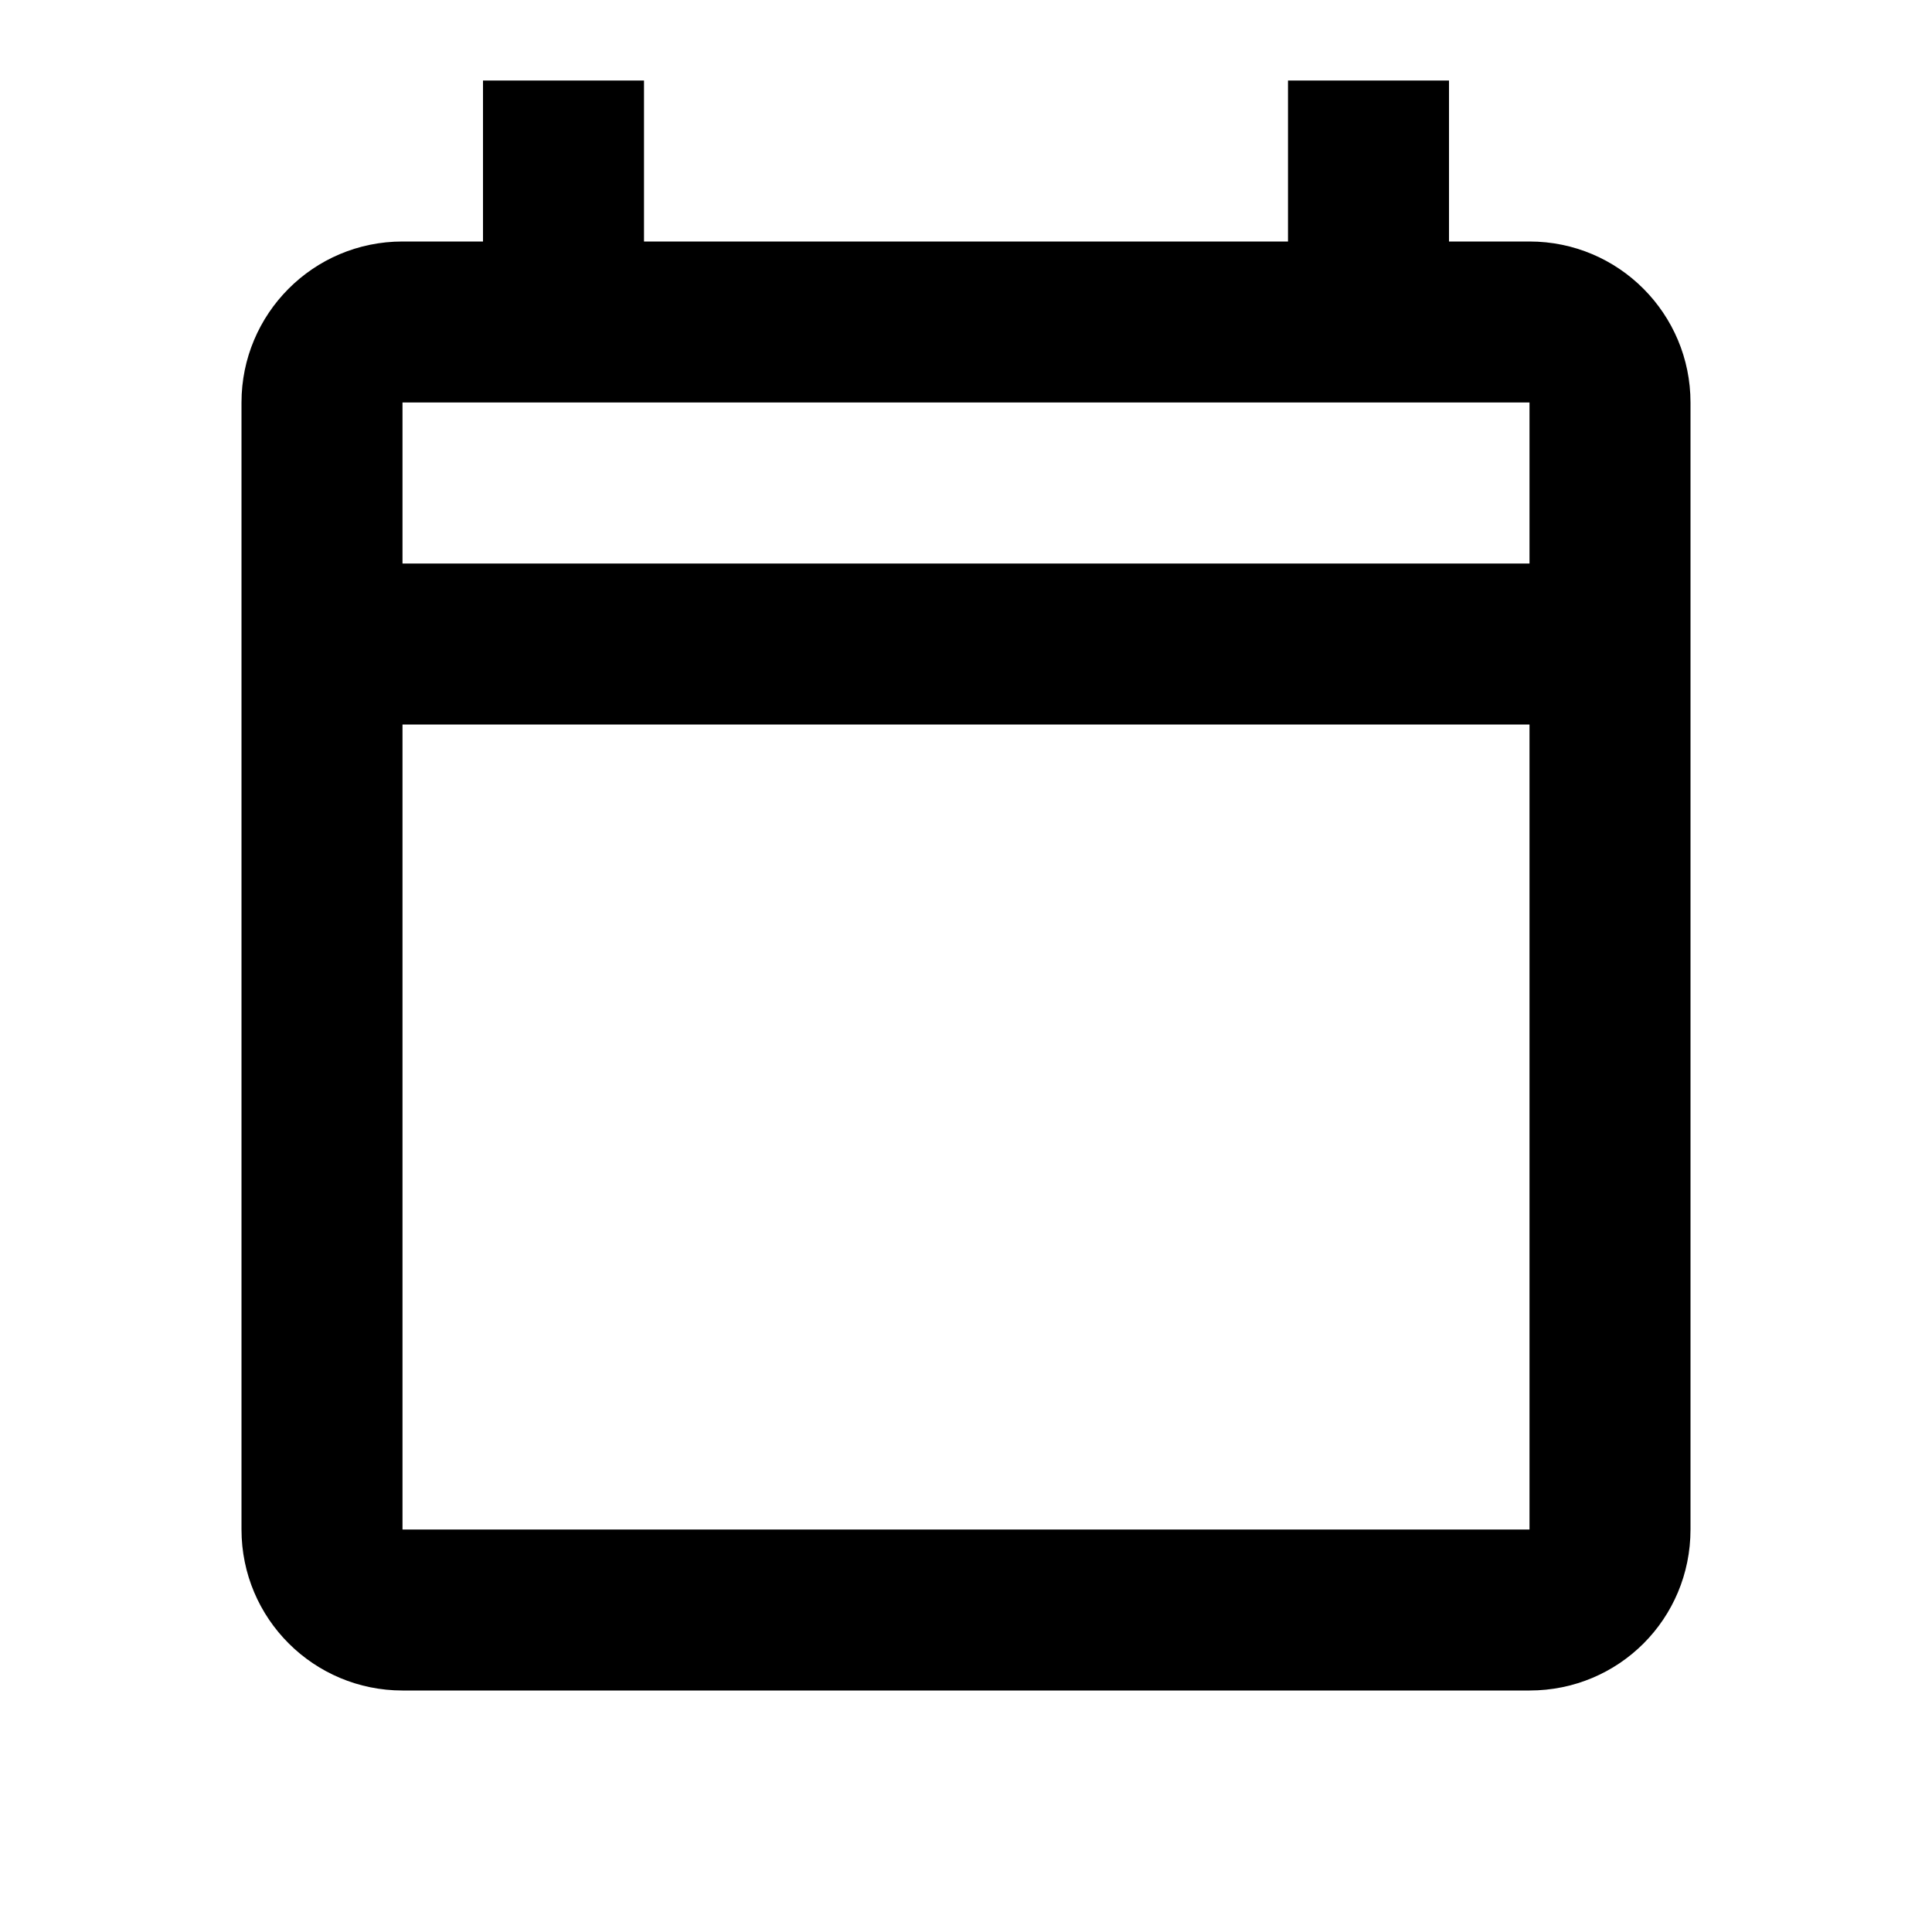
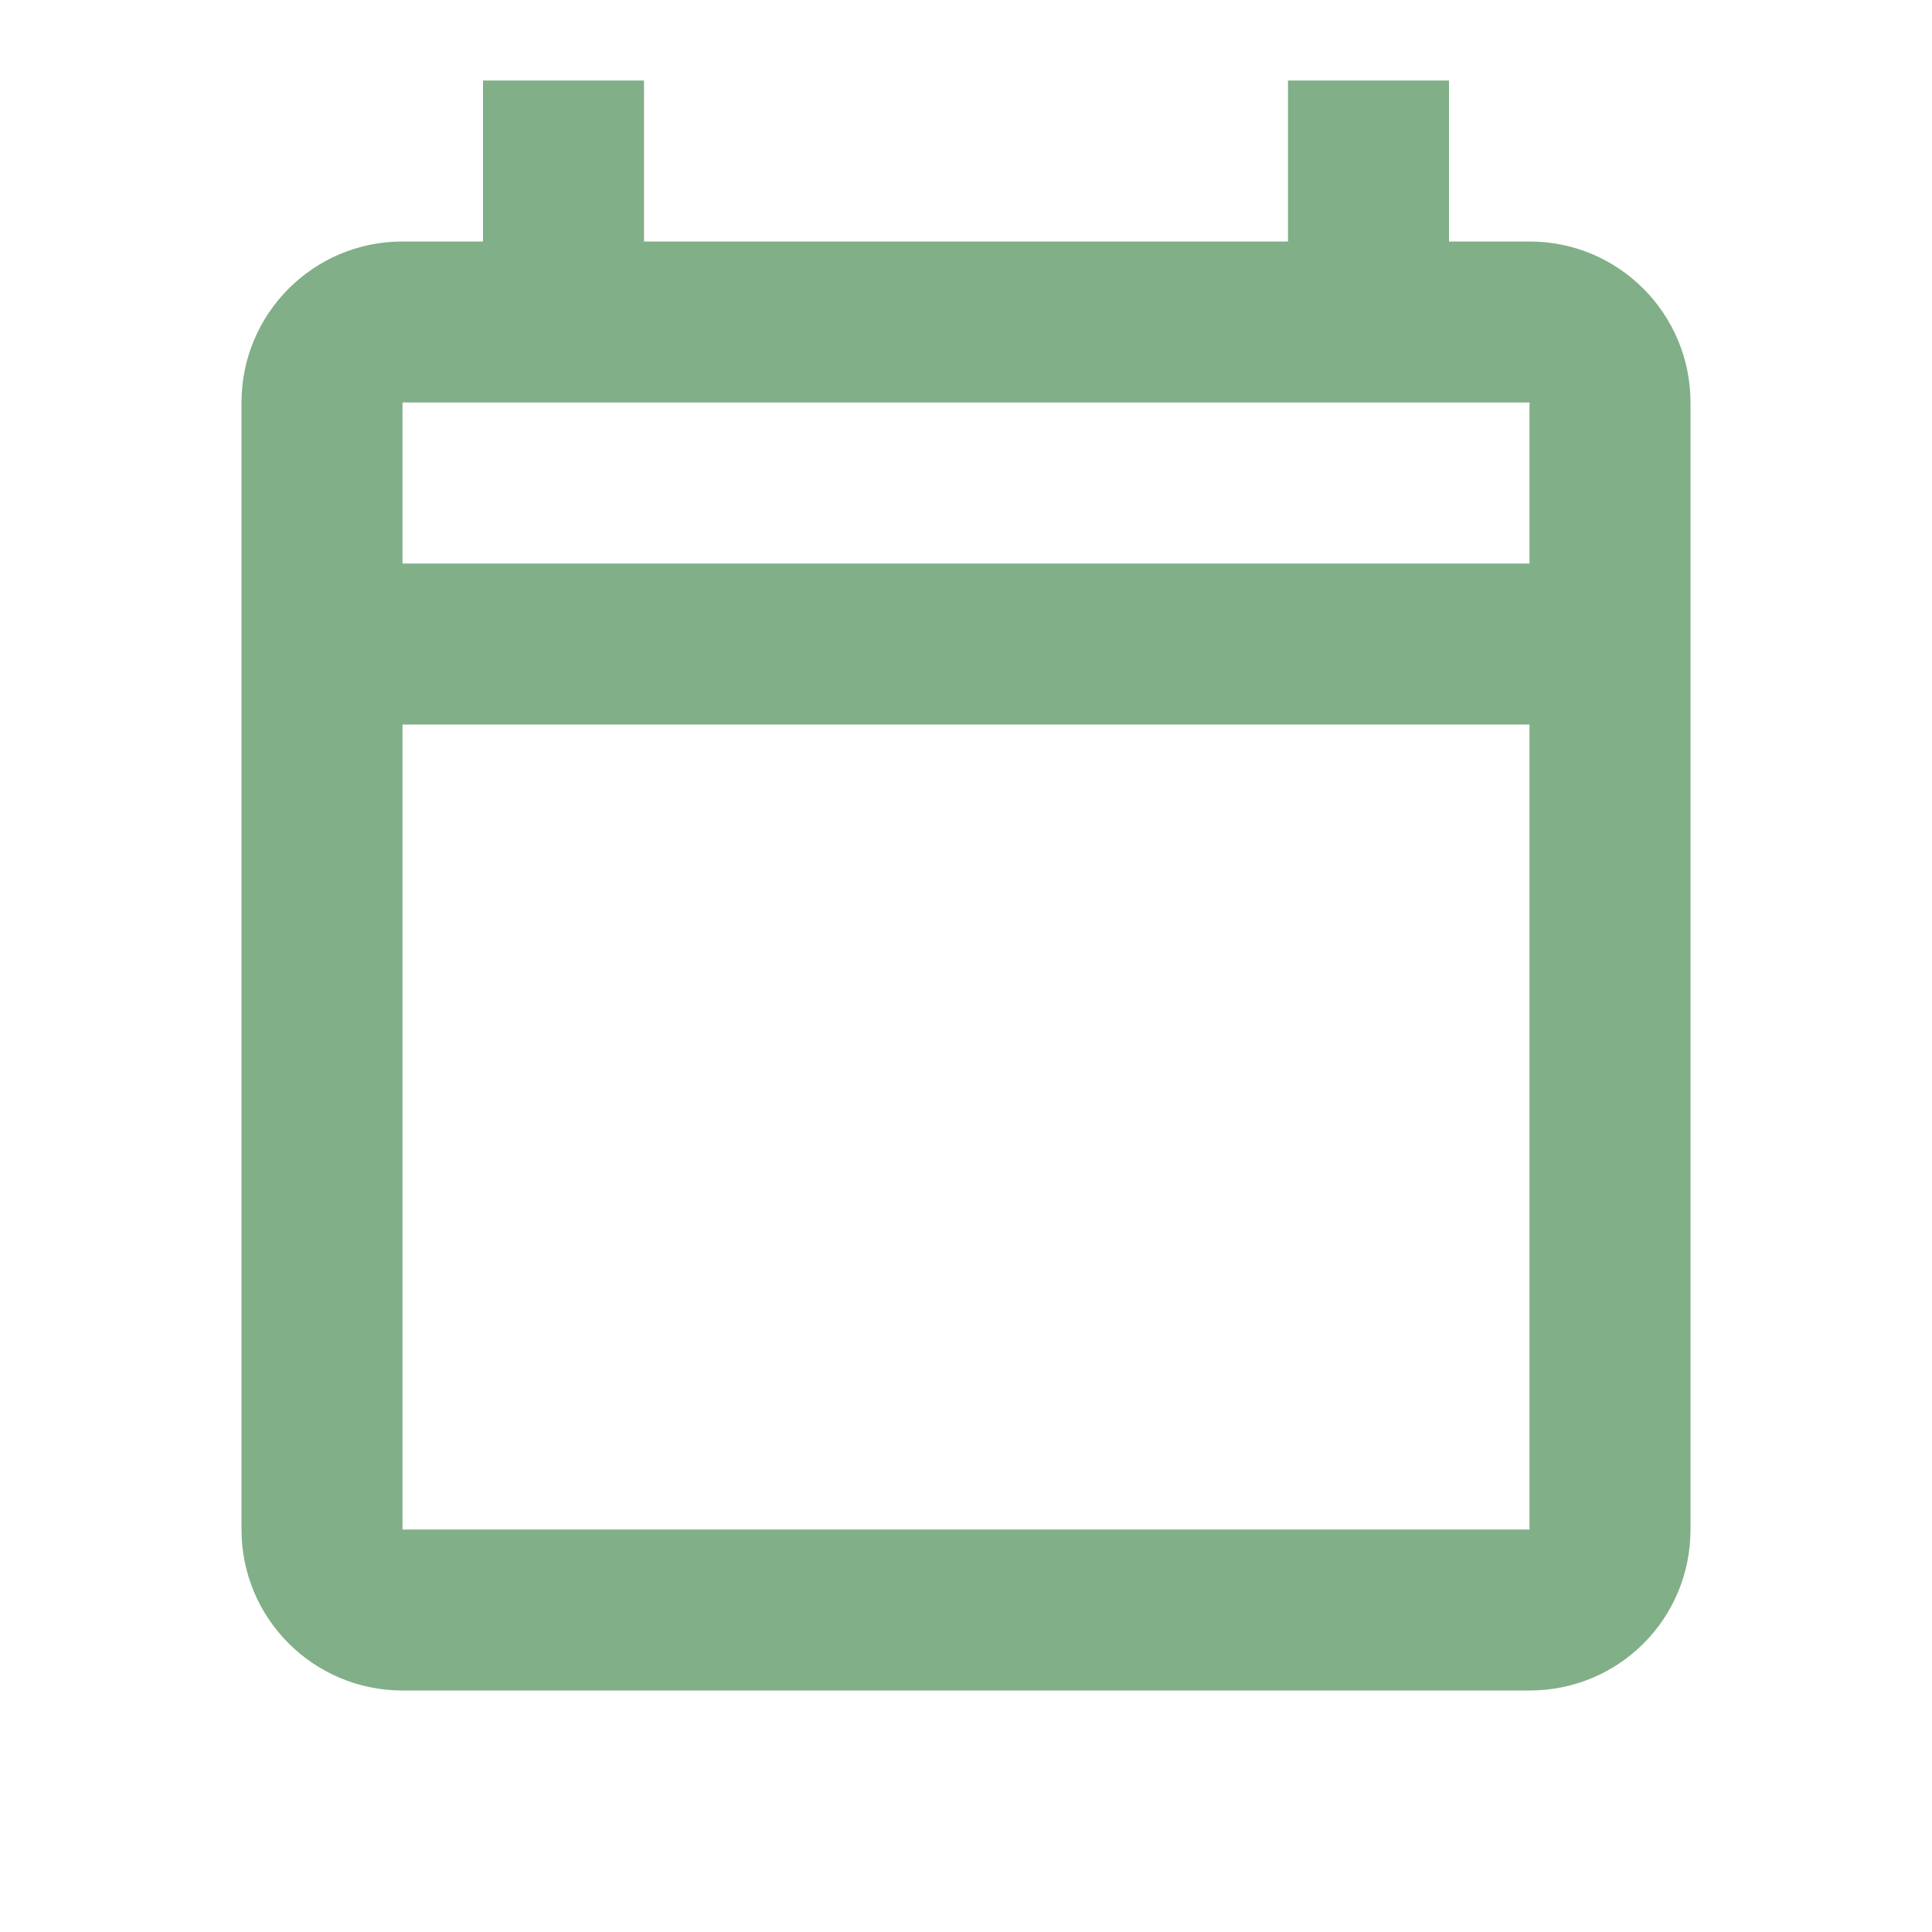
- <svg xmlns="http://www.w3.org/2000/svg" viewBox="0 0 24 24">
+ <svg xmlns="http://www.w3.org/2000/svg" fill="rgb(129, 175, 135)" viewBox="0 0 24 24">
  <path d="M19 3H18V1H16V3H8V1H6V3H5C3.89 3 3 3.9 3 5V19C3 20.11 3.9 21 5 21H19C20.11 21 21 20.11 21 19V5C21 3.9 20.11 3 19 3M19 19H5V9H19V19M19 7H5V5H19V7Z" />
</svg>
